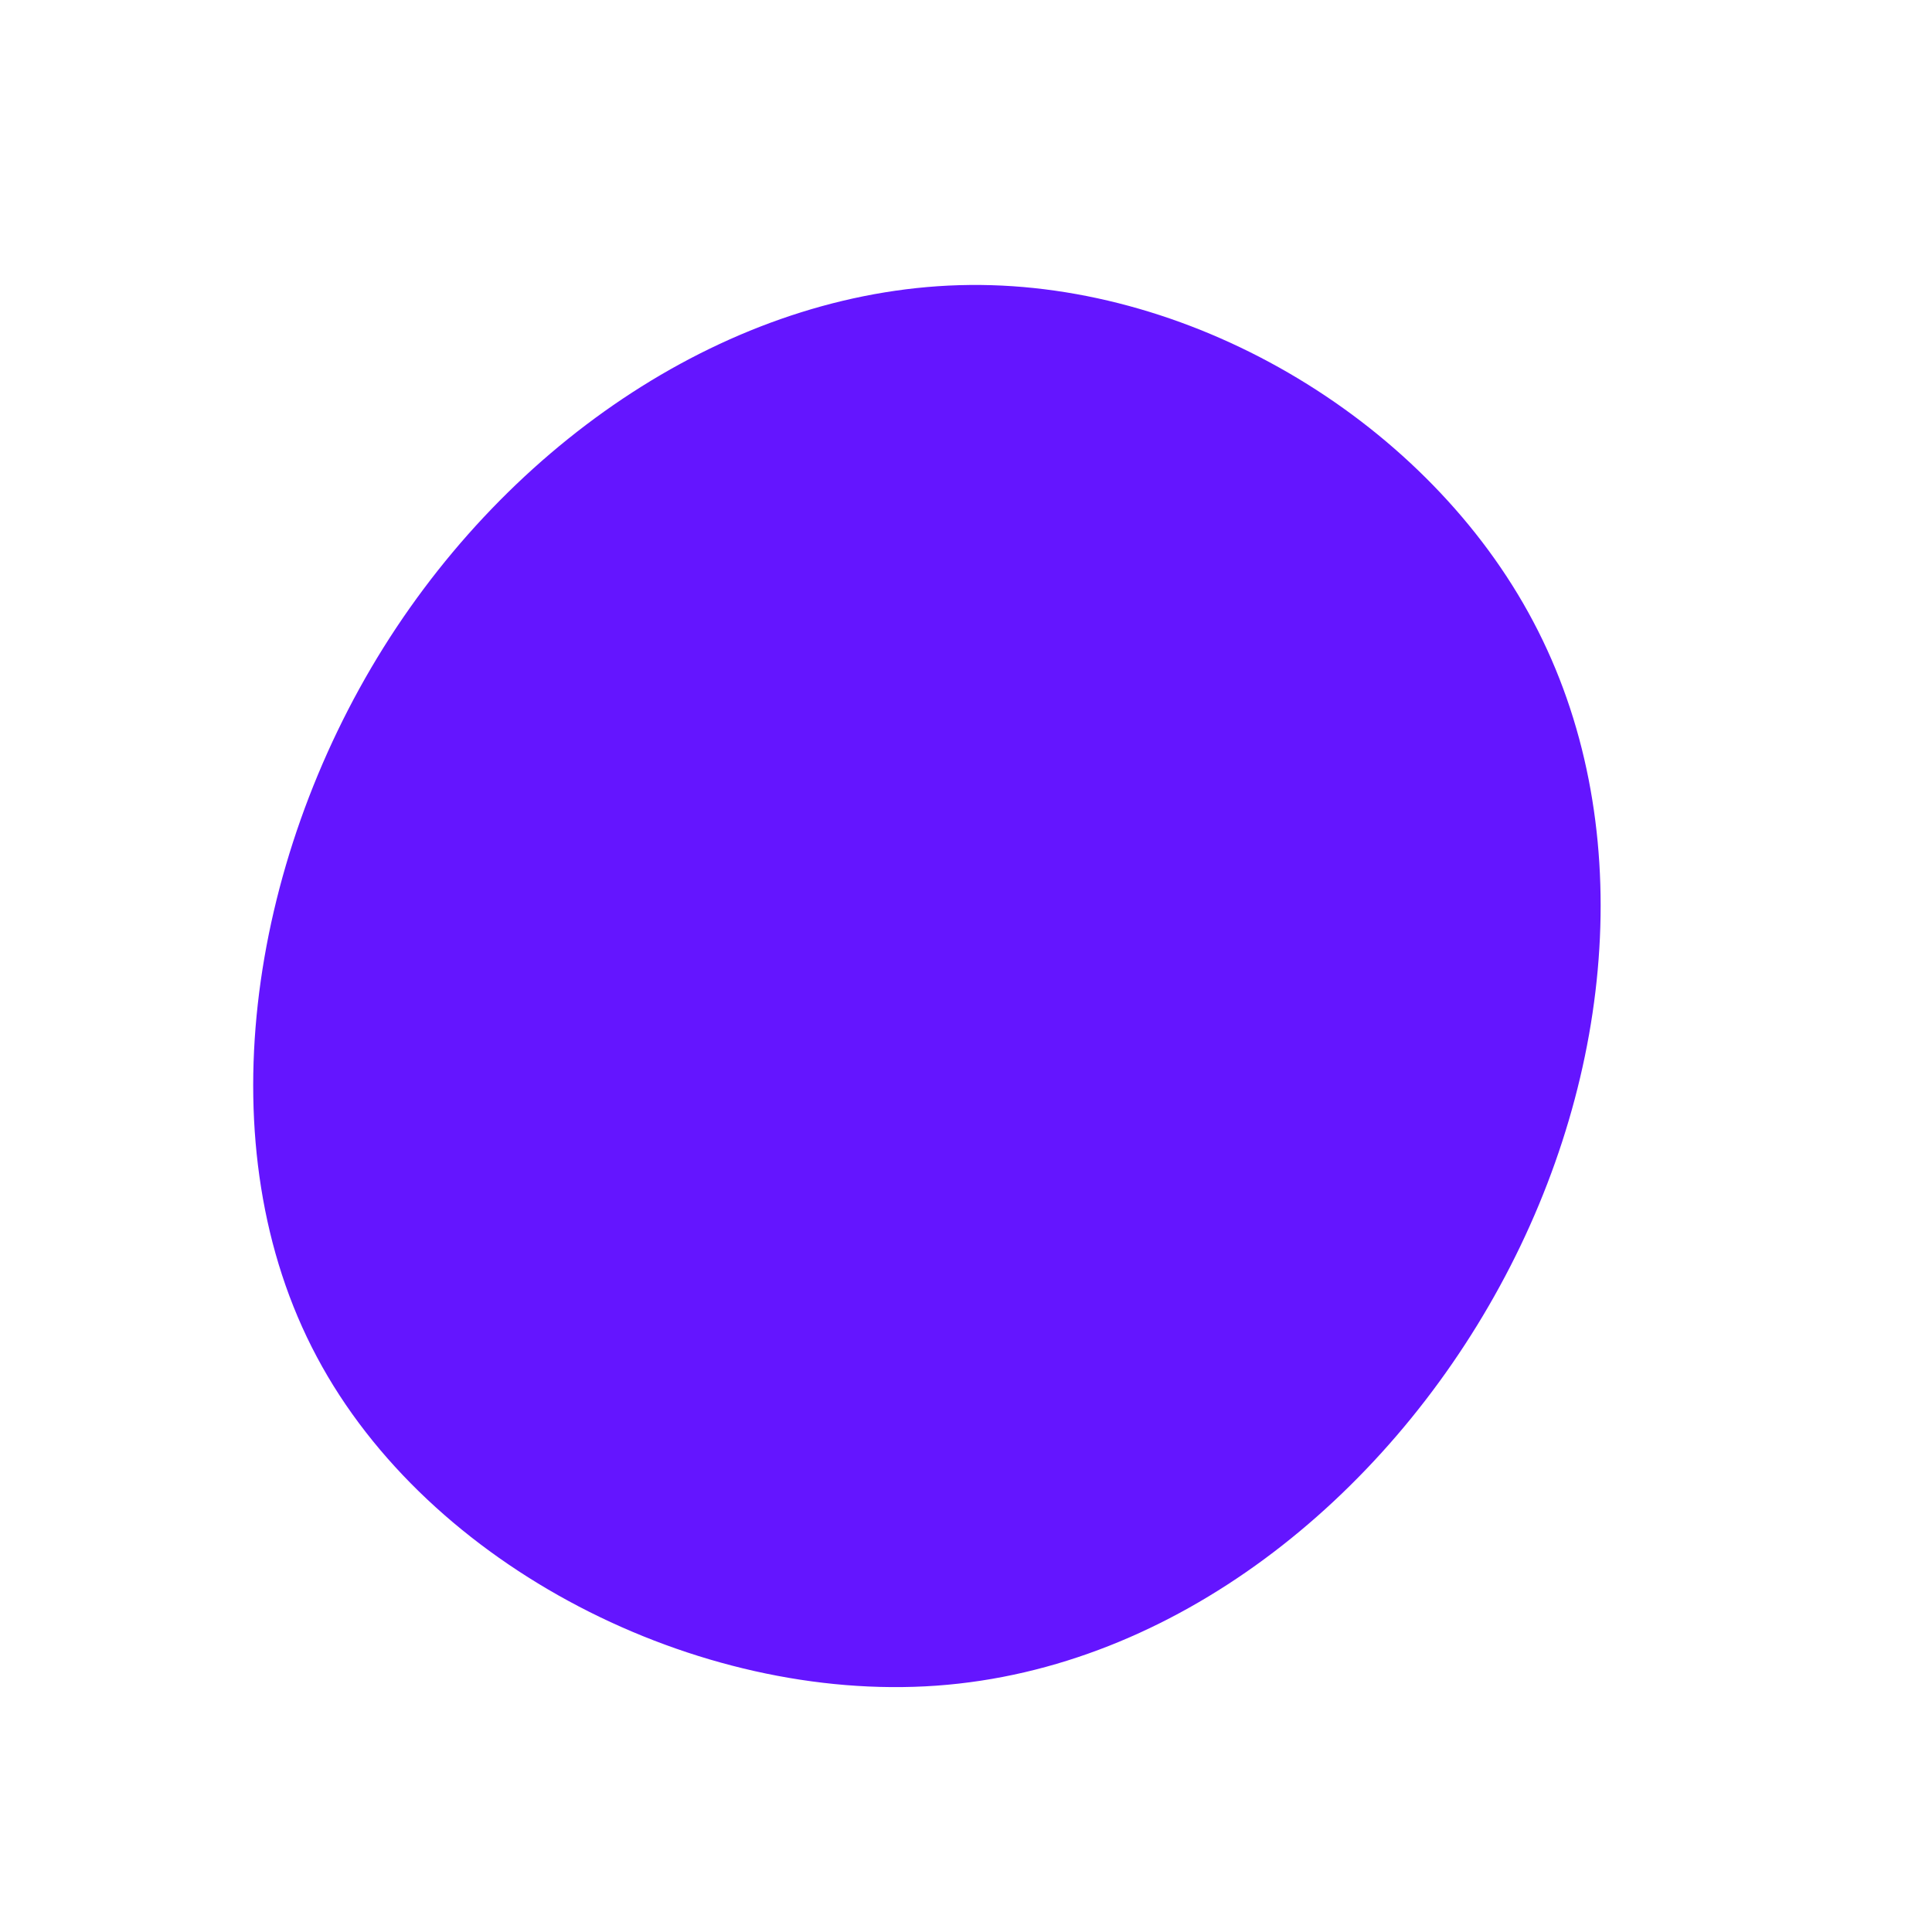
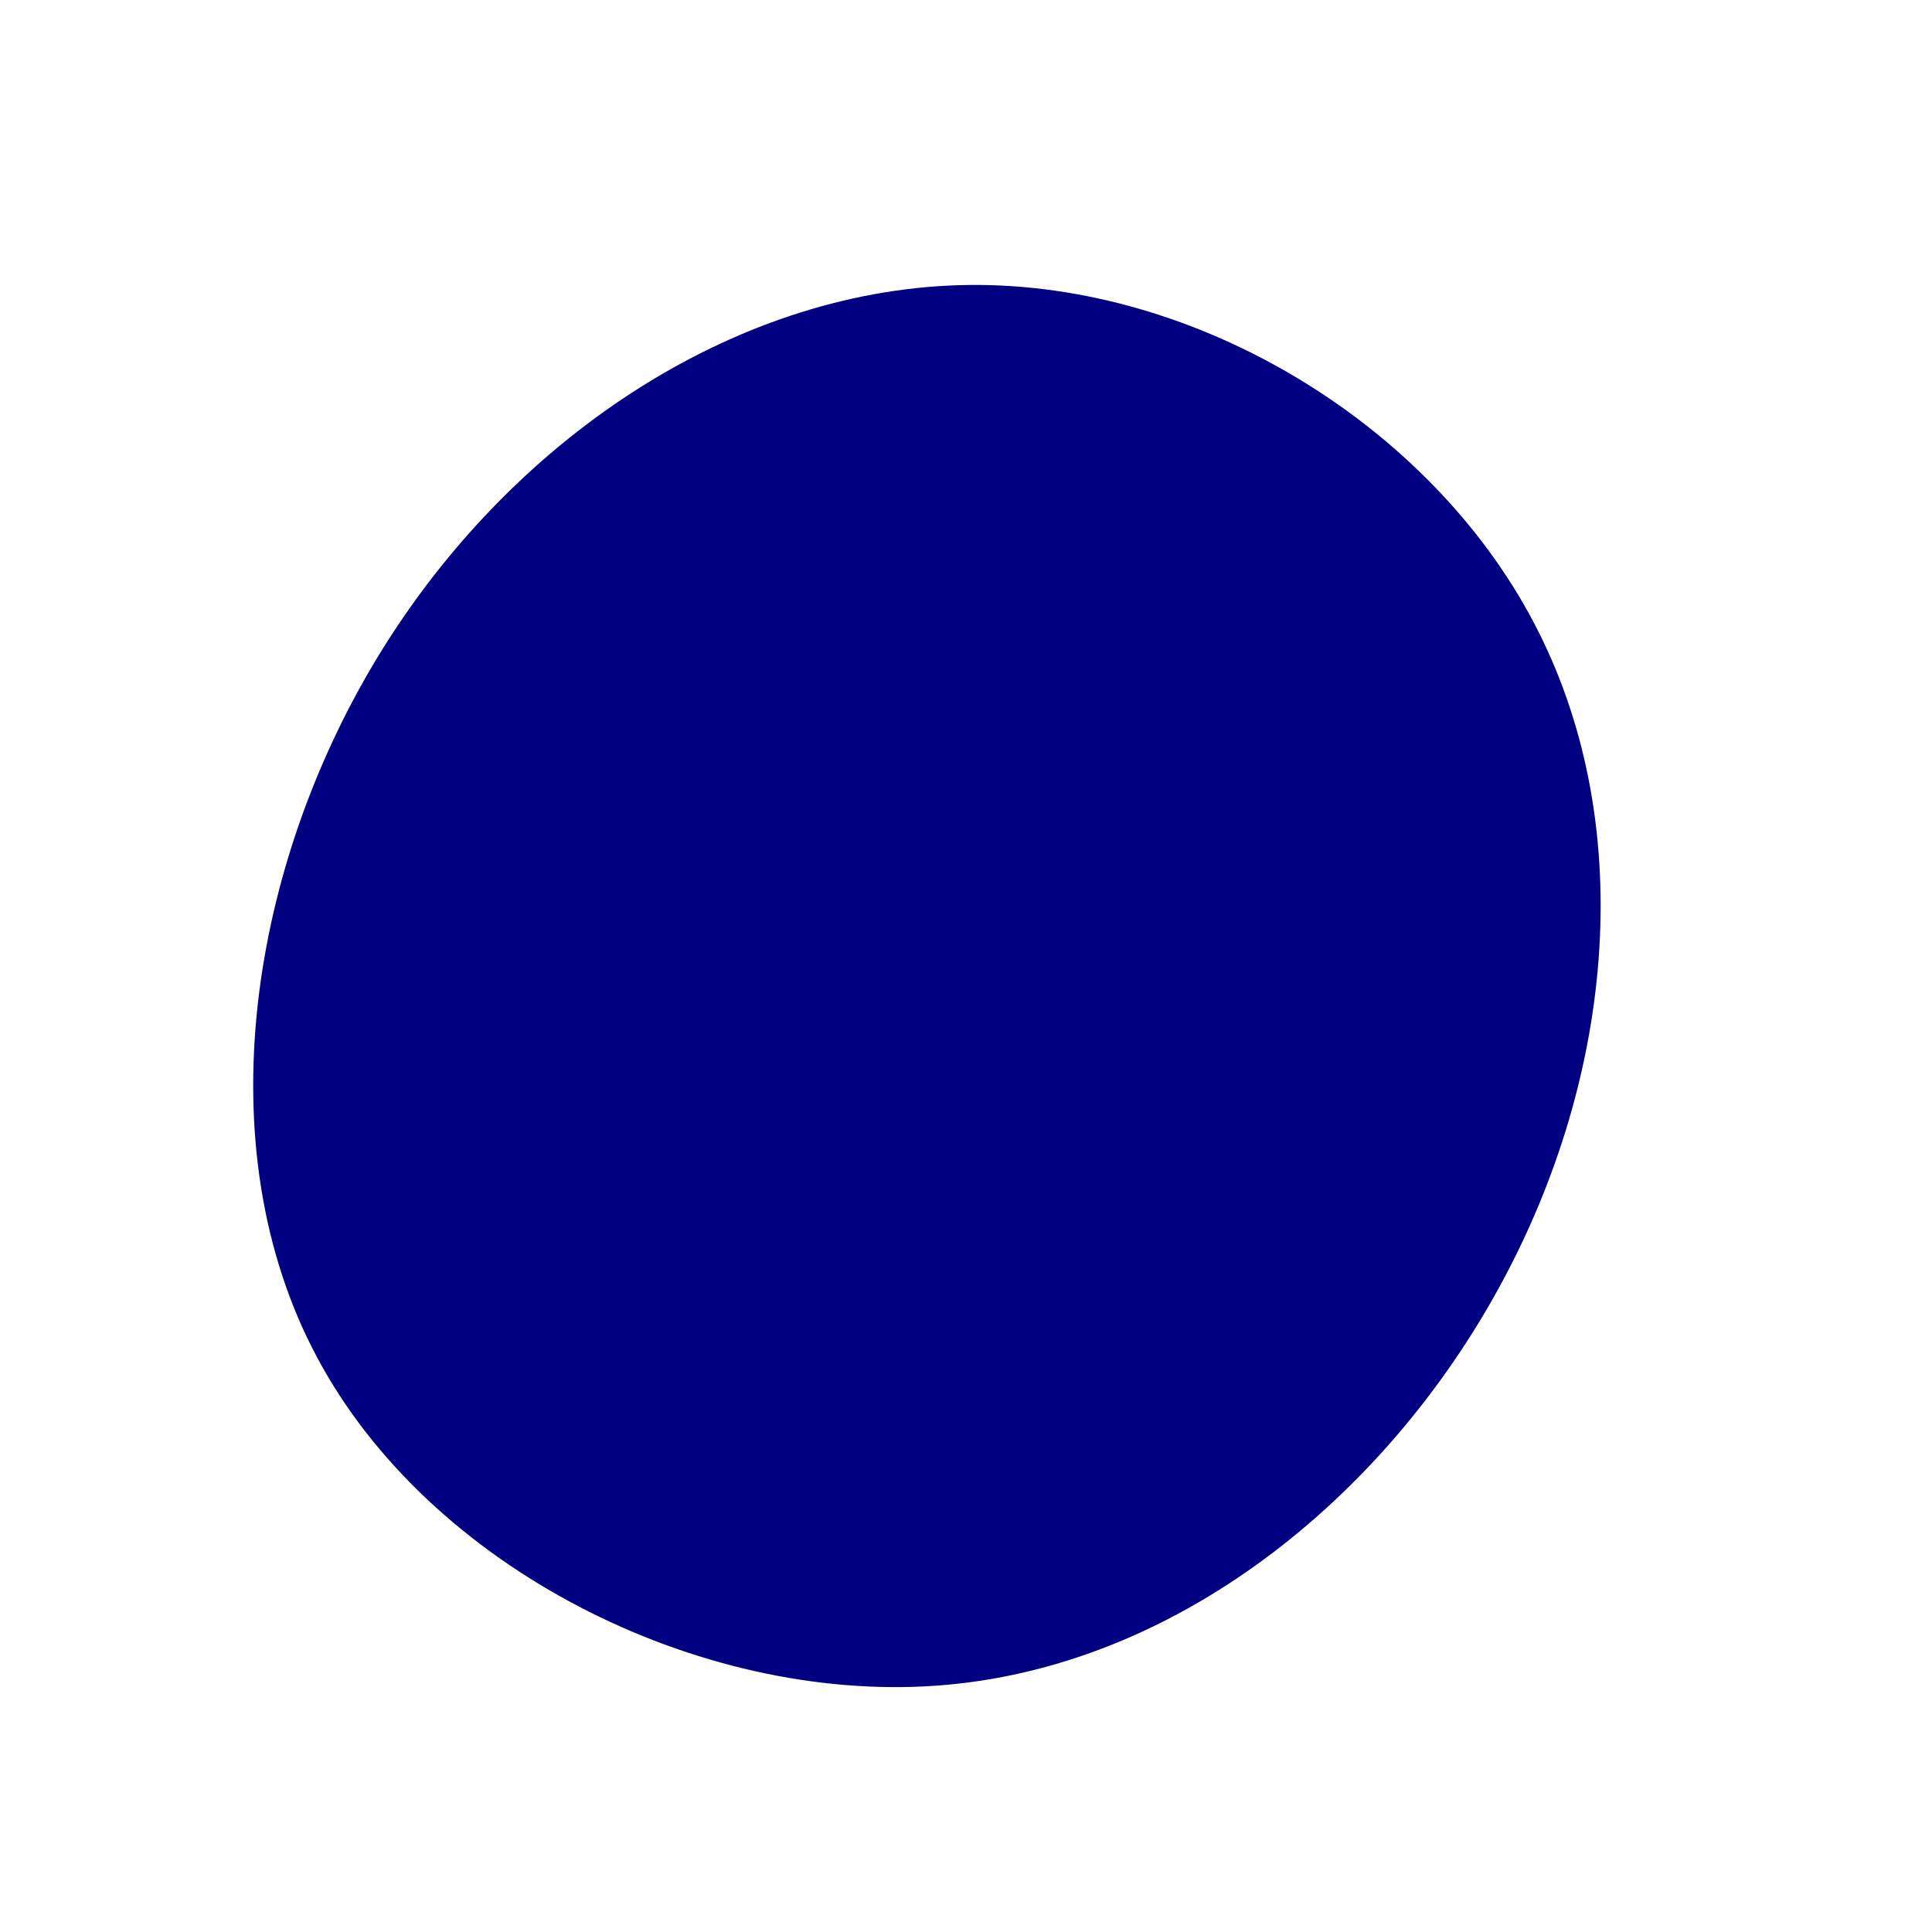
<svg xmlns="http://www.w3.org/2000/svg" width="600" height="600" viewBox="0 0 600 600">
  <g transform="translate(300,300)">
-     <path d="M176.2,-106.9C208.7,-45.5,201.8,33.5,165.8,99.4C129.9,165.3,65,218.2,-9.2,223.5C-83.4,228.8,-166.9,186.7,-201.6,121.4C-236.4,56.2,-222.6,-32.2,-180.9,-98.9C-139.1,-165.7,-69.6,-210.8,1.2,-211.5C71.9,-212.2,143.8,-168.3,176.2,-106.9Z" fill="#6415ff" />
+     <path d="M176.2,-106.9C208.7,-45.5,201.8,33.5,165.8,99.4C129.9,165.3,65,218.2,-9.2,223.5C-83.4,228.8,-166.9,186.7,-201.6,121.4C-236.4,56.2,-222.6,-32.2,-180.9,-98.9C-139.1,-165.7,-69.6,-210.8,1.2,-211.5C71.9,-212.2,143.8,-168.3,176.2,-106.9Z" fill="#000080" />
  </g>
</svg>
